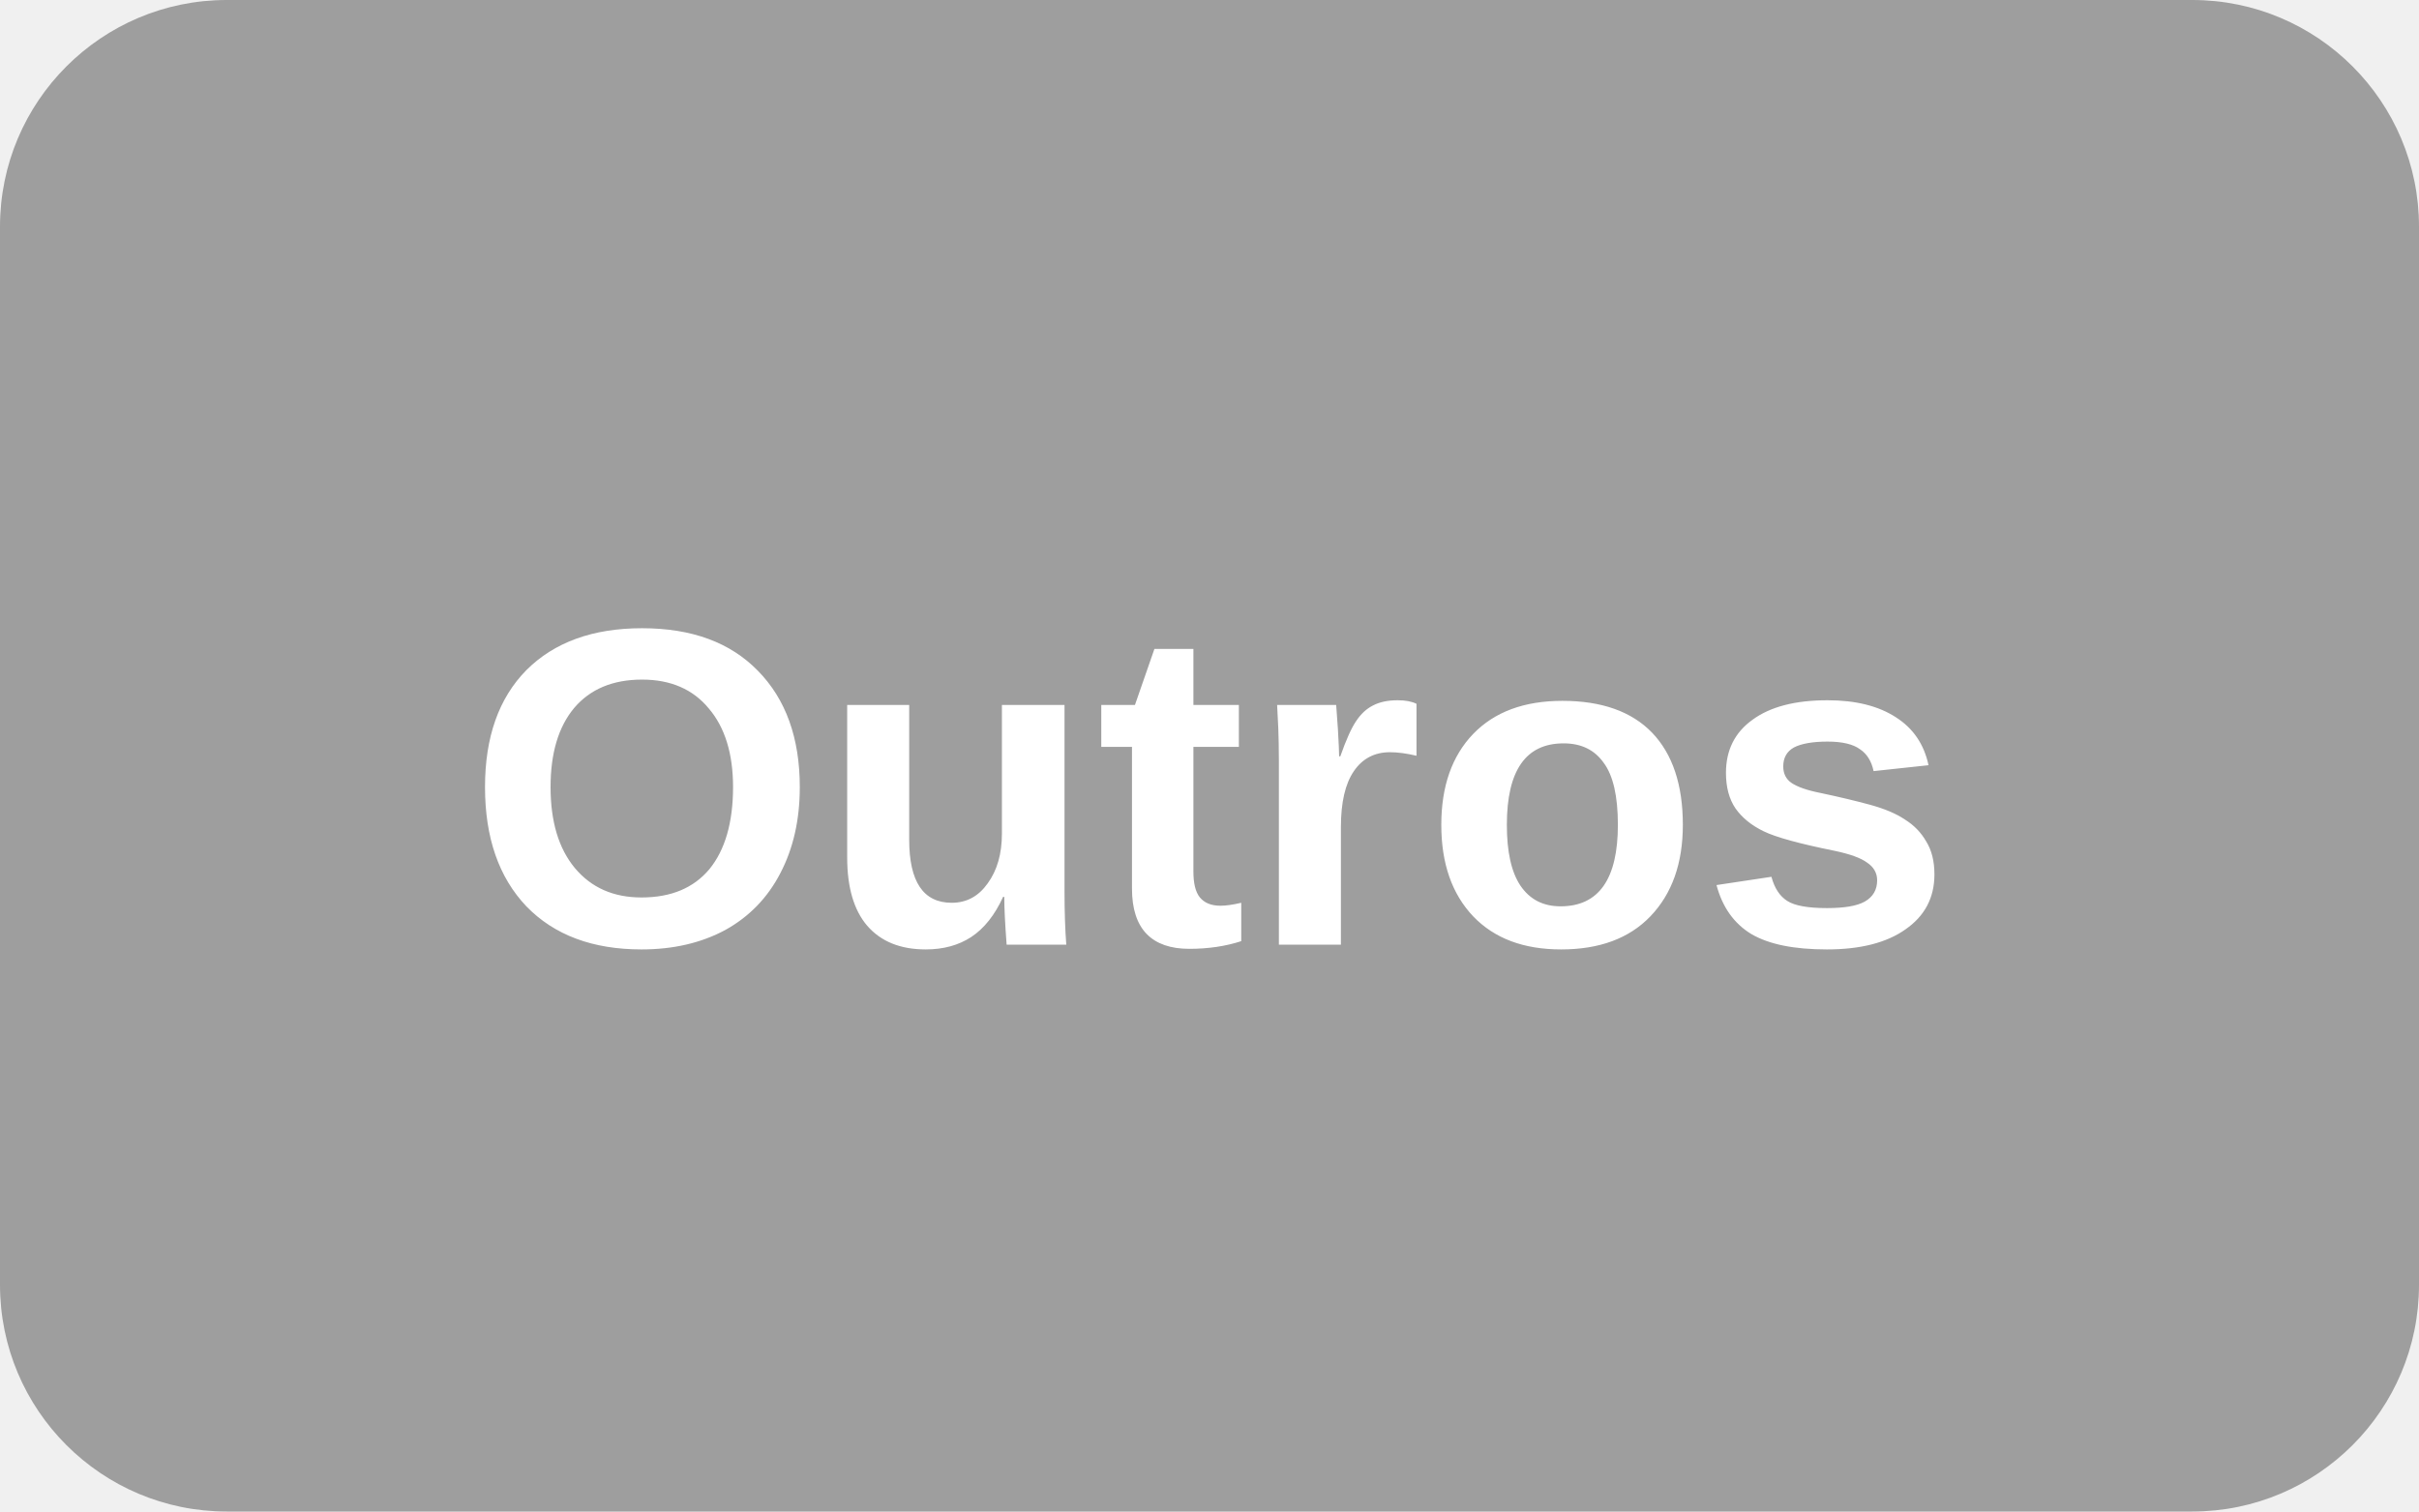
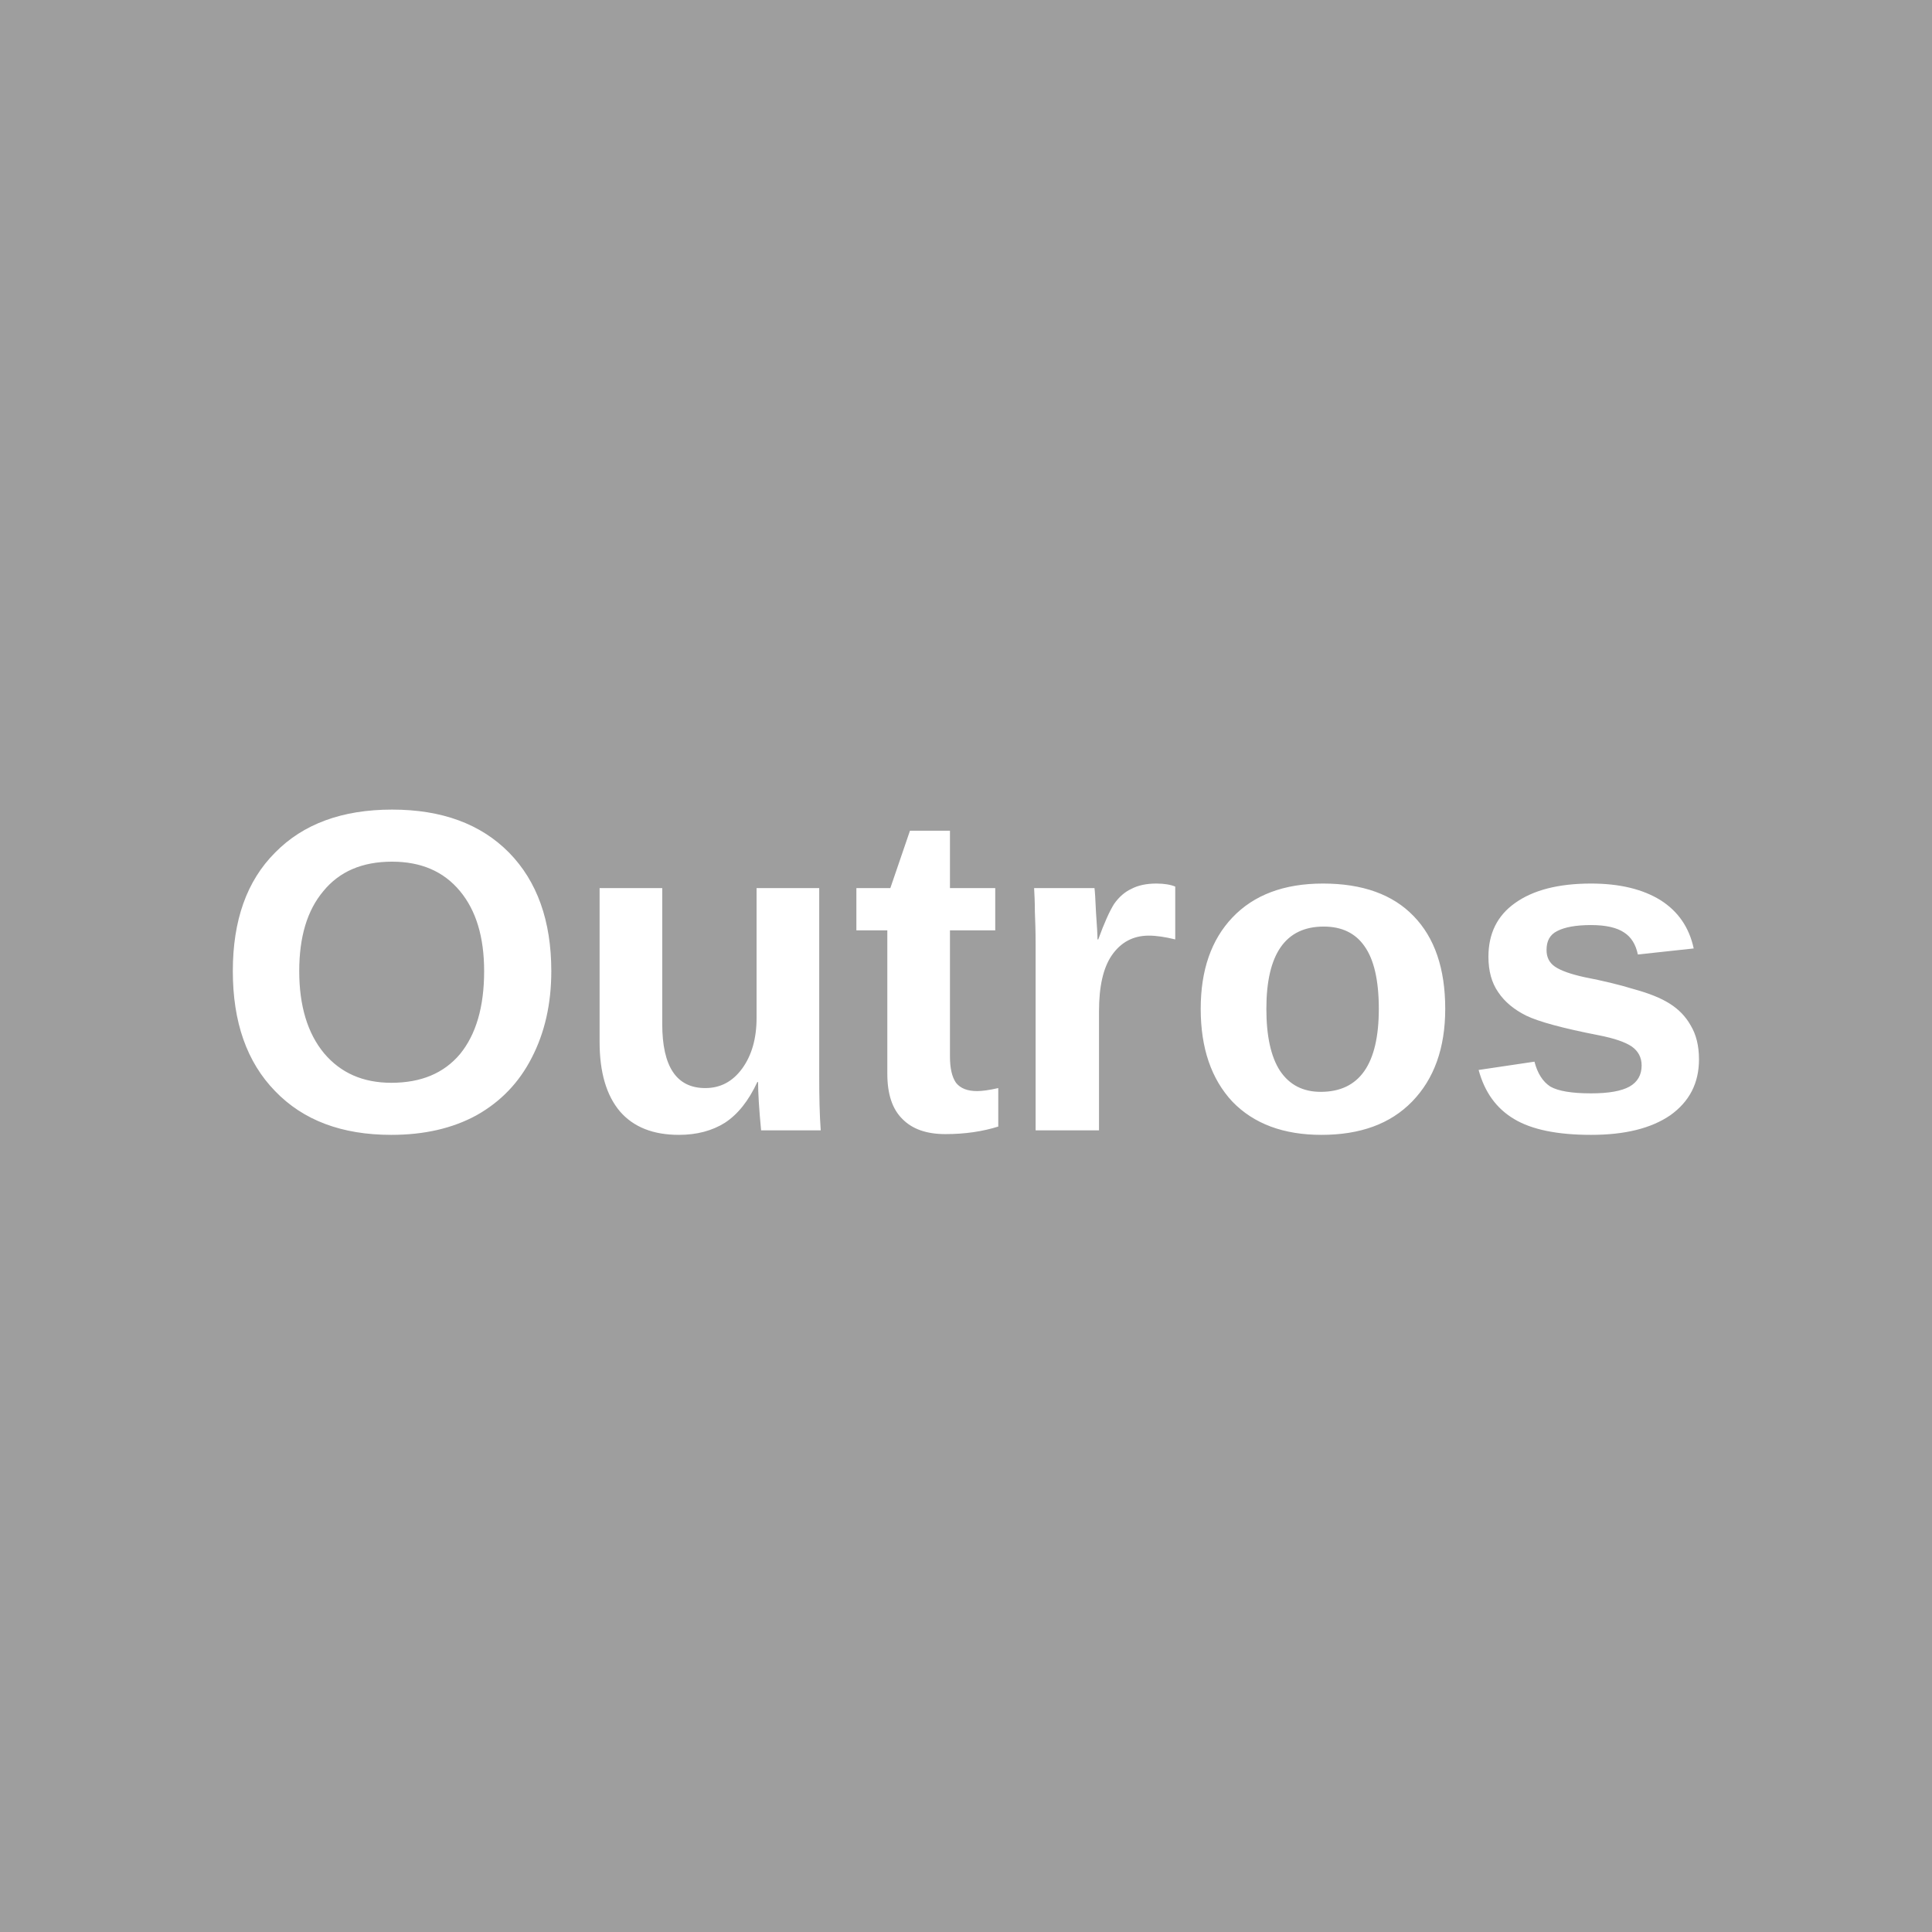
- <svg xmlns="http://www.w3.org/2000/svg" viewBox="0 0 64 40" width="64" height="40">
-   <rect width="64" height="40" rx="6" fill="#9E9E9E" />
-   <text x="32" y="25" text-anchor="middle" font-family="Arial, Helvetica, sans-serif" font-size="12" font-weight="bold" fill="#fff">Outros</text>
+ <svg xmlns="http://www.w3.org/2000/svg" viewBox="0 0 40 40" width="40" height="40">
+   <rect width="40" height="40" fill="#9E9E9E" />
+   <text x="20" y="23.4" font-size="9.5" font-family="Arial, Helvetica, sans-serif" font-weight="bold" fill="#fff" text-anchor="middle">Outros</text>
</svg>
